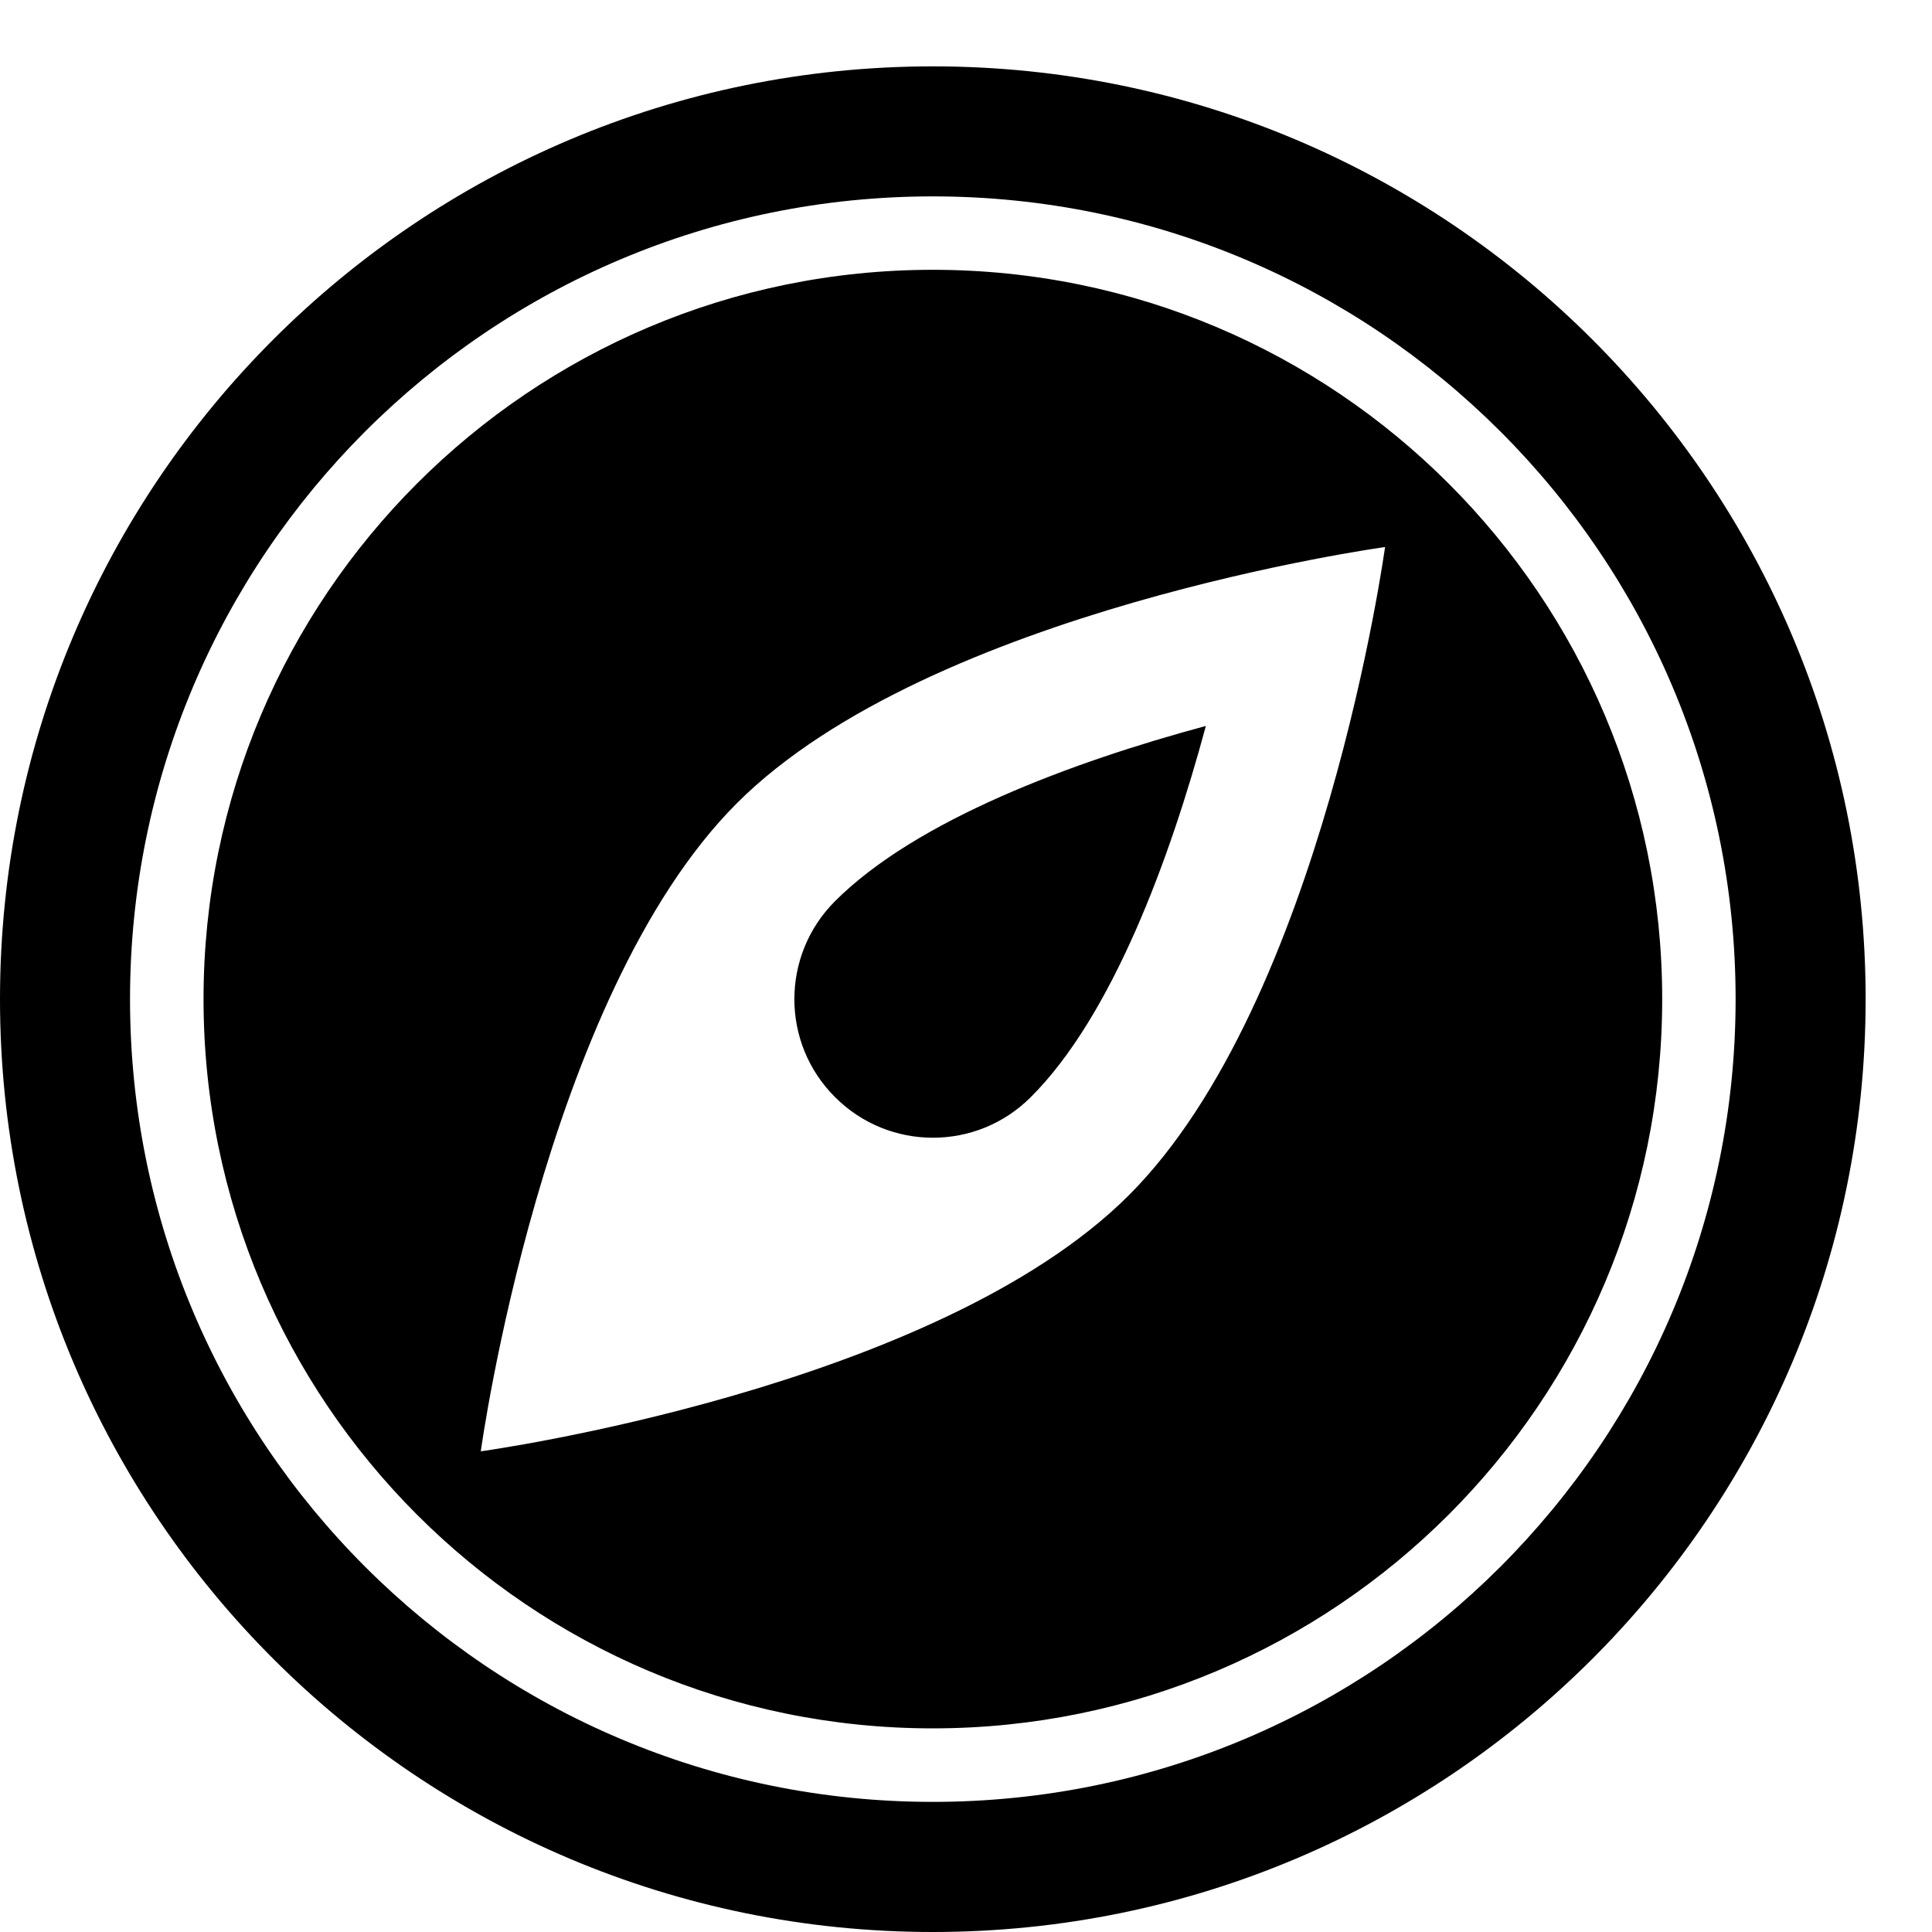
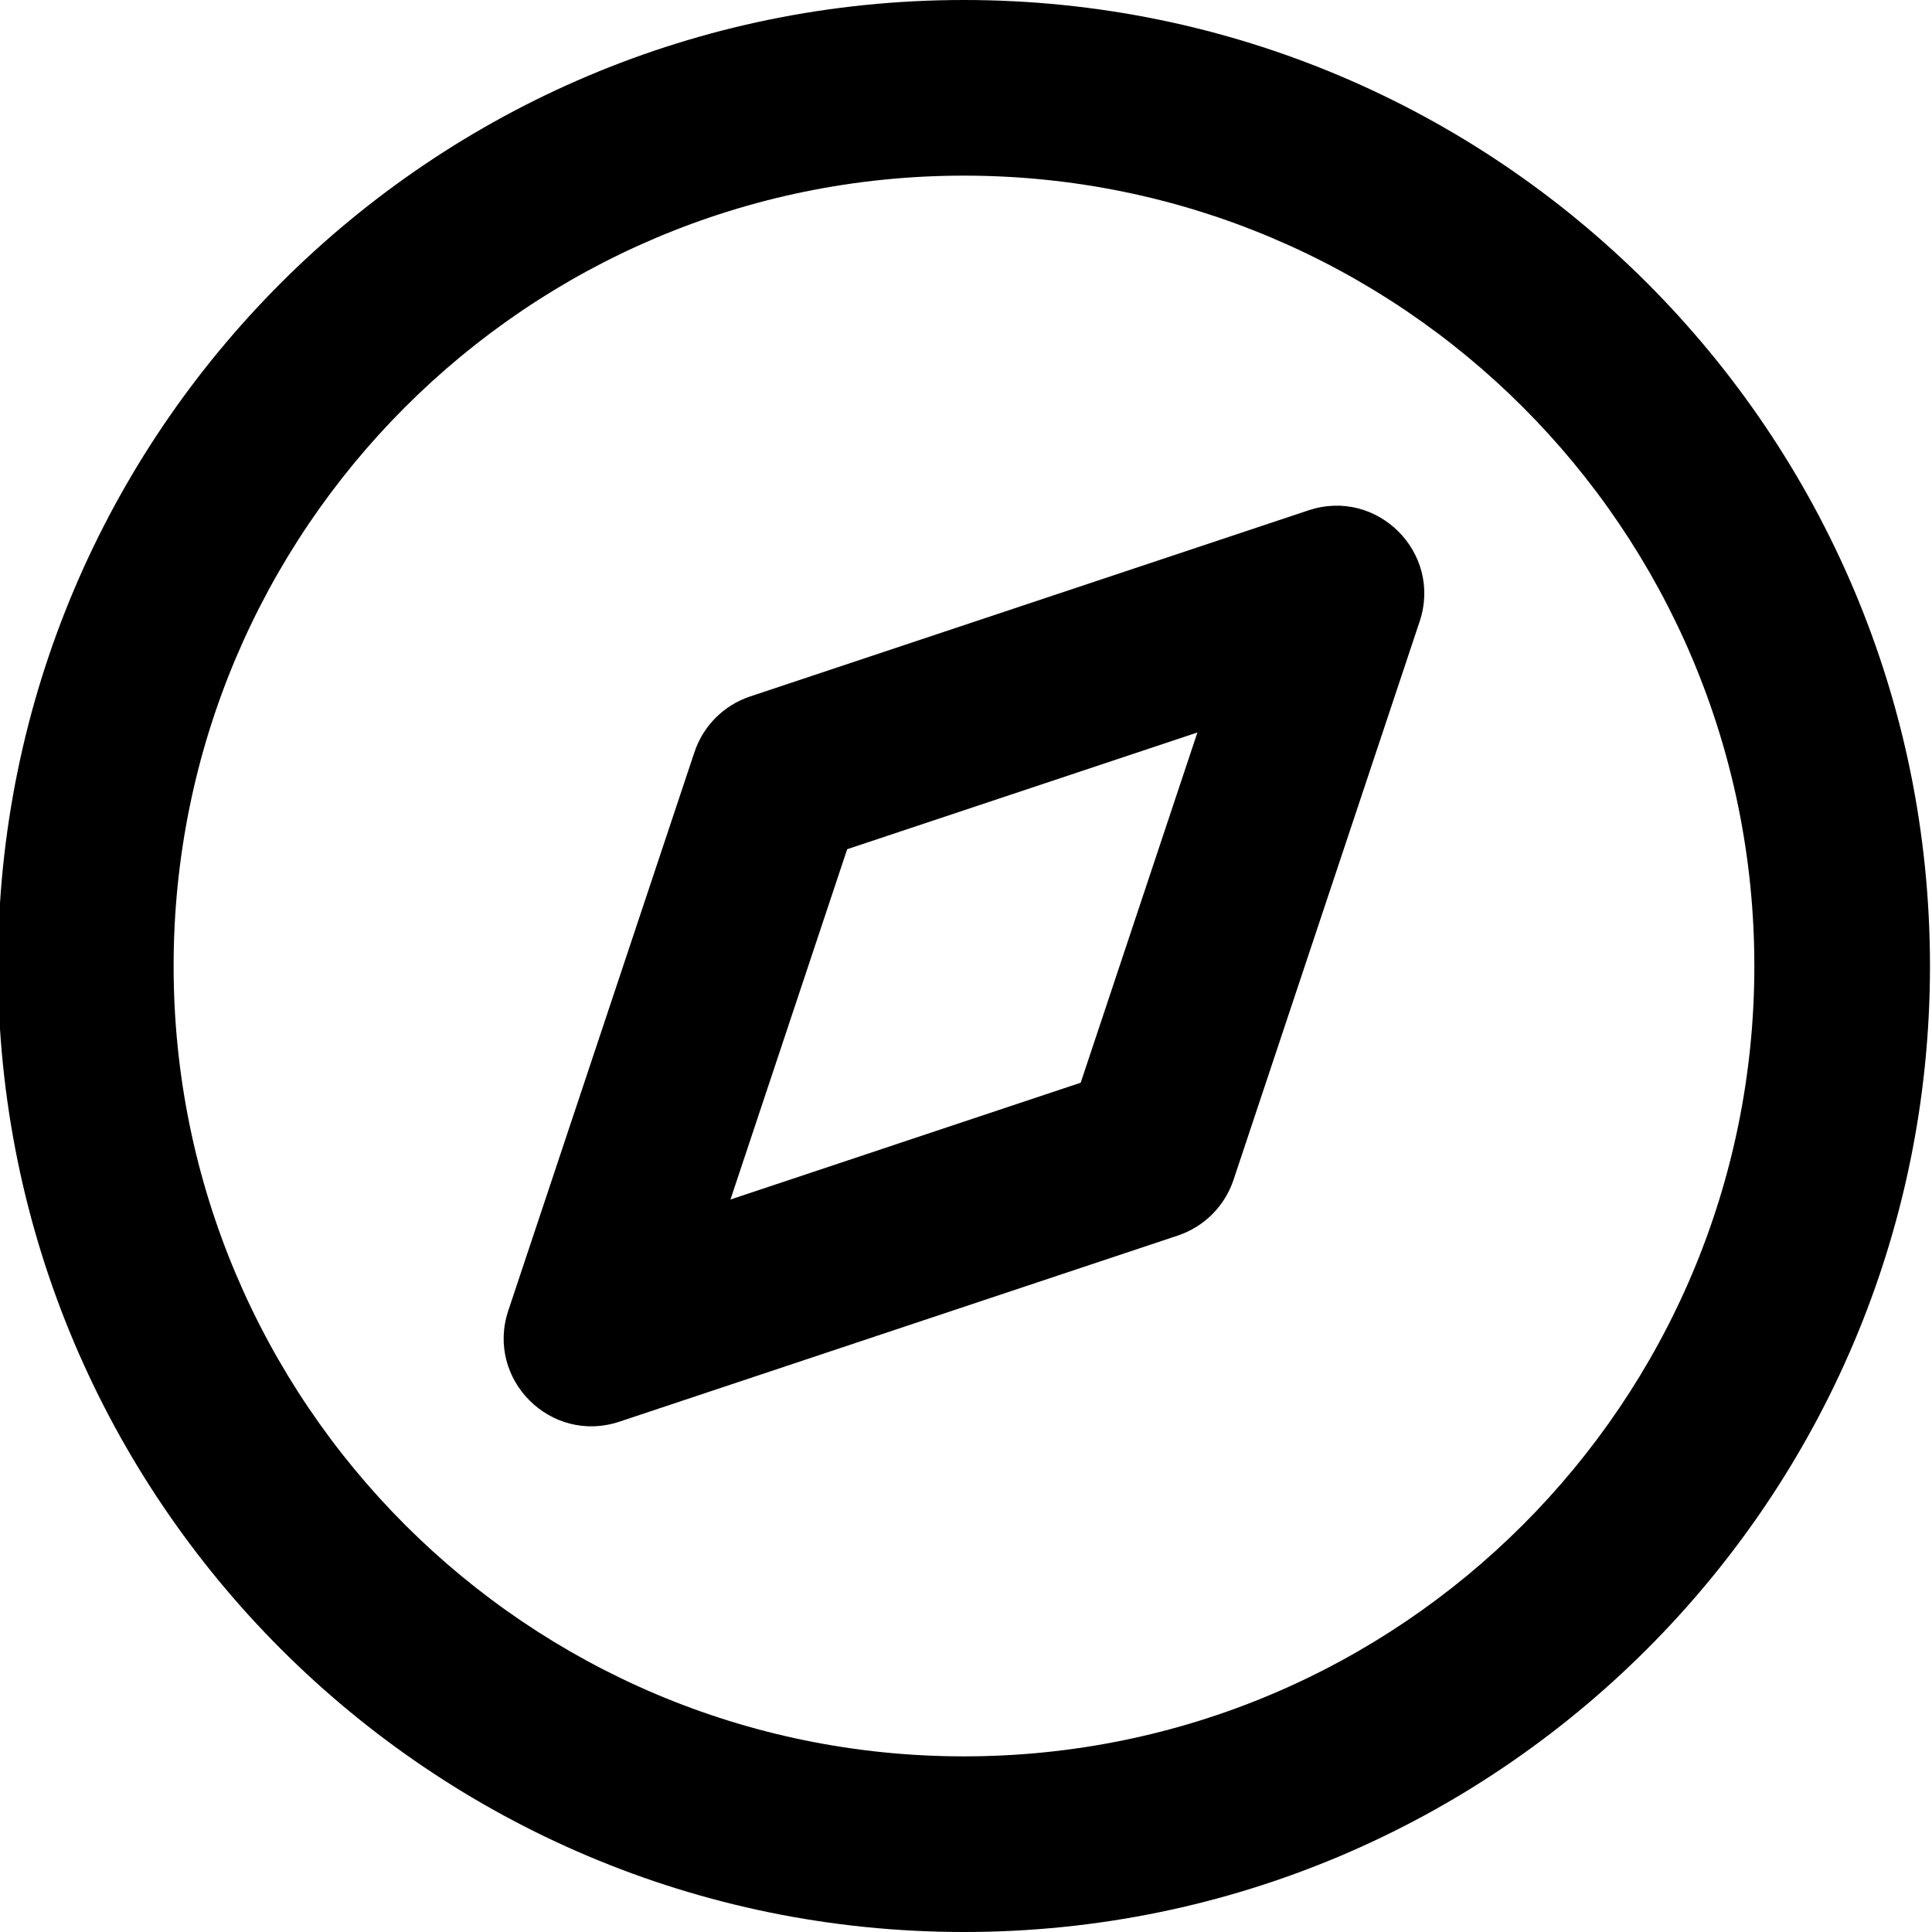
- <svg xmlns="http://www.w3.org/2000/svg" width="20" height="20" viewBox="0 0 20 20">
-   <path fill="#000000" d="M4.977,15.024 C4.977,15.024 9.679,14.379 11.686,12.373 C13.693,10.366 14.338,5.663 14.338,5.663 C14.338,5.663 9.635,6.309 7.628,8.315 C5.622,10.321 4.977,15.024 4.977,15.024 Z M8.644,9.329 C9.486,8.487 11.099,7.888 12.483,7.515 C12.111,8.897 11.51,10.521 10.671,11.357 C10.112,11.918 9.203,11.918 8.644,11.357 C8.083,10.798 8.083,9.89 8.644,9.329 Z M9.657,0.687 C4.323,0.687 0,5.01 0,10.343 C0,15.677 4.323,20 9.657,20 C14.989,20 19.313,15.677 19.313,10.343 C19.313,5.01 14.989,0.687 9.657,0.687 Z M9.656,18.653 C5.067,18.653 1.346,14.933 1.346,10.343 C1.346,5.754 5.066,2.033 9.656,2.033 C14.245,2.033 17.967,5.753 17.967,10.343 C17.967,14.932 14.245,18.653 9.656,18.653 Z M9.656,17.892 C5.487,17.892 2.107,14.513 2.107,10.343 C2.107,6.174 5.486,2.793 9.656,2.793 C13.825,2.793 17.207,6.173 17.207,10.343 C17.207,14.512 13.825,17.892 9.656,17.892 Z" />
+ <svg xmlns="http://www.w3.org/2000/svg" width="22" height="22" viewBox="0 0 22 22">
+   <path d="M280.977,115 C287.052,115 291.977,119.925 291.977,126 C291.977,132.075 287.052,137 280.977,137 C274.902,137 269.977,132.075 269.977,126 C269.977,119.925 274.902,115 280.977,115 Z M280.977,117 C276.006,117 271.977,121.029 271.977,126 C271.977,130.971 276.006,135 280.977,135 C285.948,135 289.977,130.971 289.977,126 C289.977,121.029 285.948,117 280.977,117 Z M284.901,120.811 C285.683,120.551 286.426,121.294 286.166,122.076 L286.166,122.076 L284.046,128.436 C283.946,128.735 283.712,128.969 283.413,129.069 L283.413,129.069 L277.053,131.189 C276.271,131.449 275.528,130.706 275.788,129.924 L275.788,129.924 L277.908,123.564 C278.008,123.265 278.242,123.031 278.541,122.931 L278.541,122.931 Z M283.635,123.341 L279.647,124.67 L278.318,128.659 L282.306,127.329 L283.635,123.341 Z" transform="translate(-270 -115)" />
</svg>
